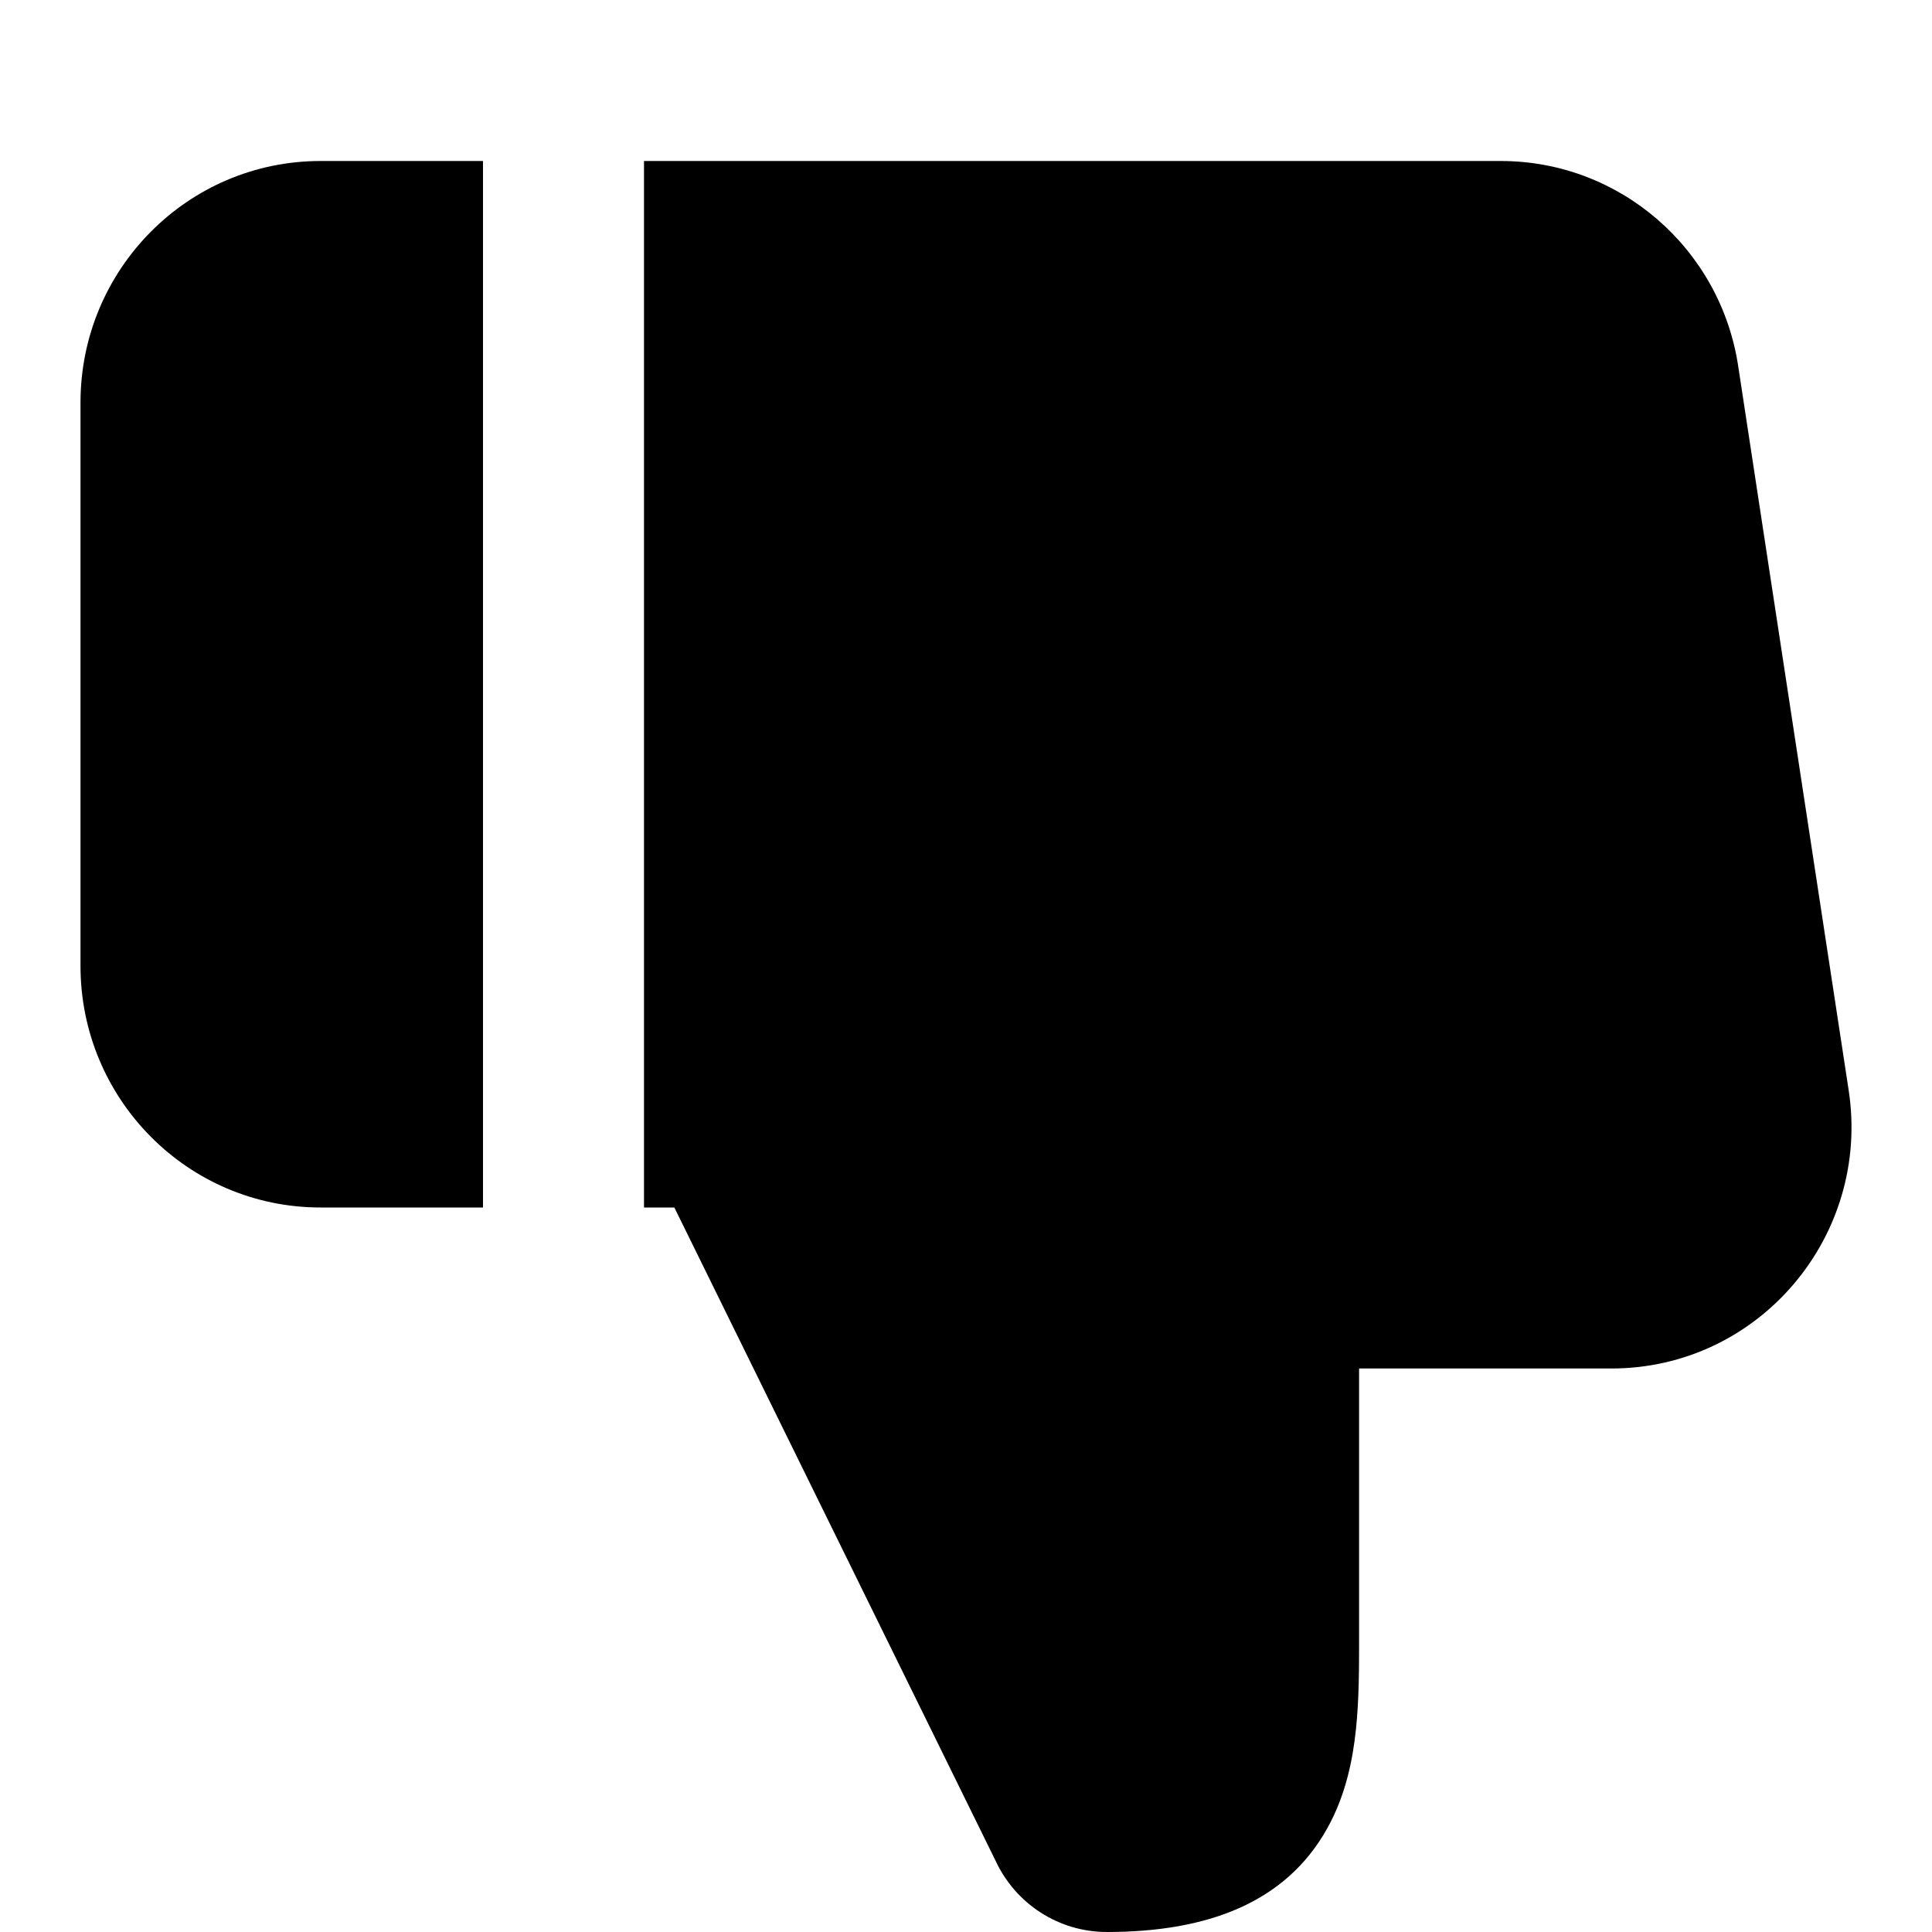
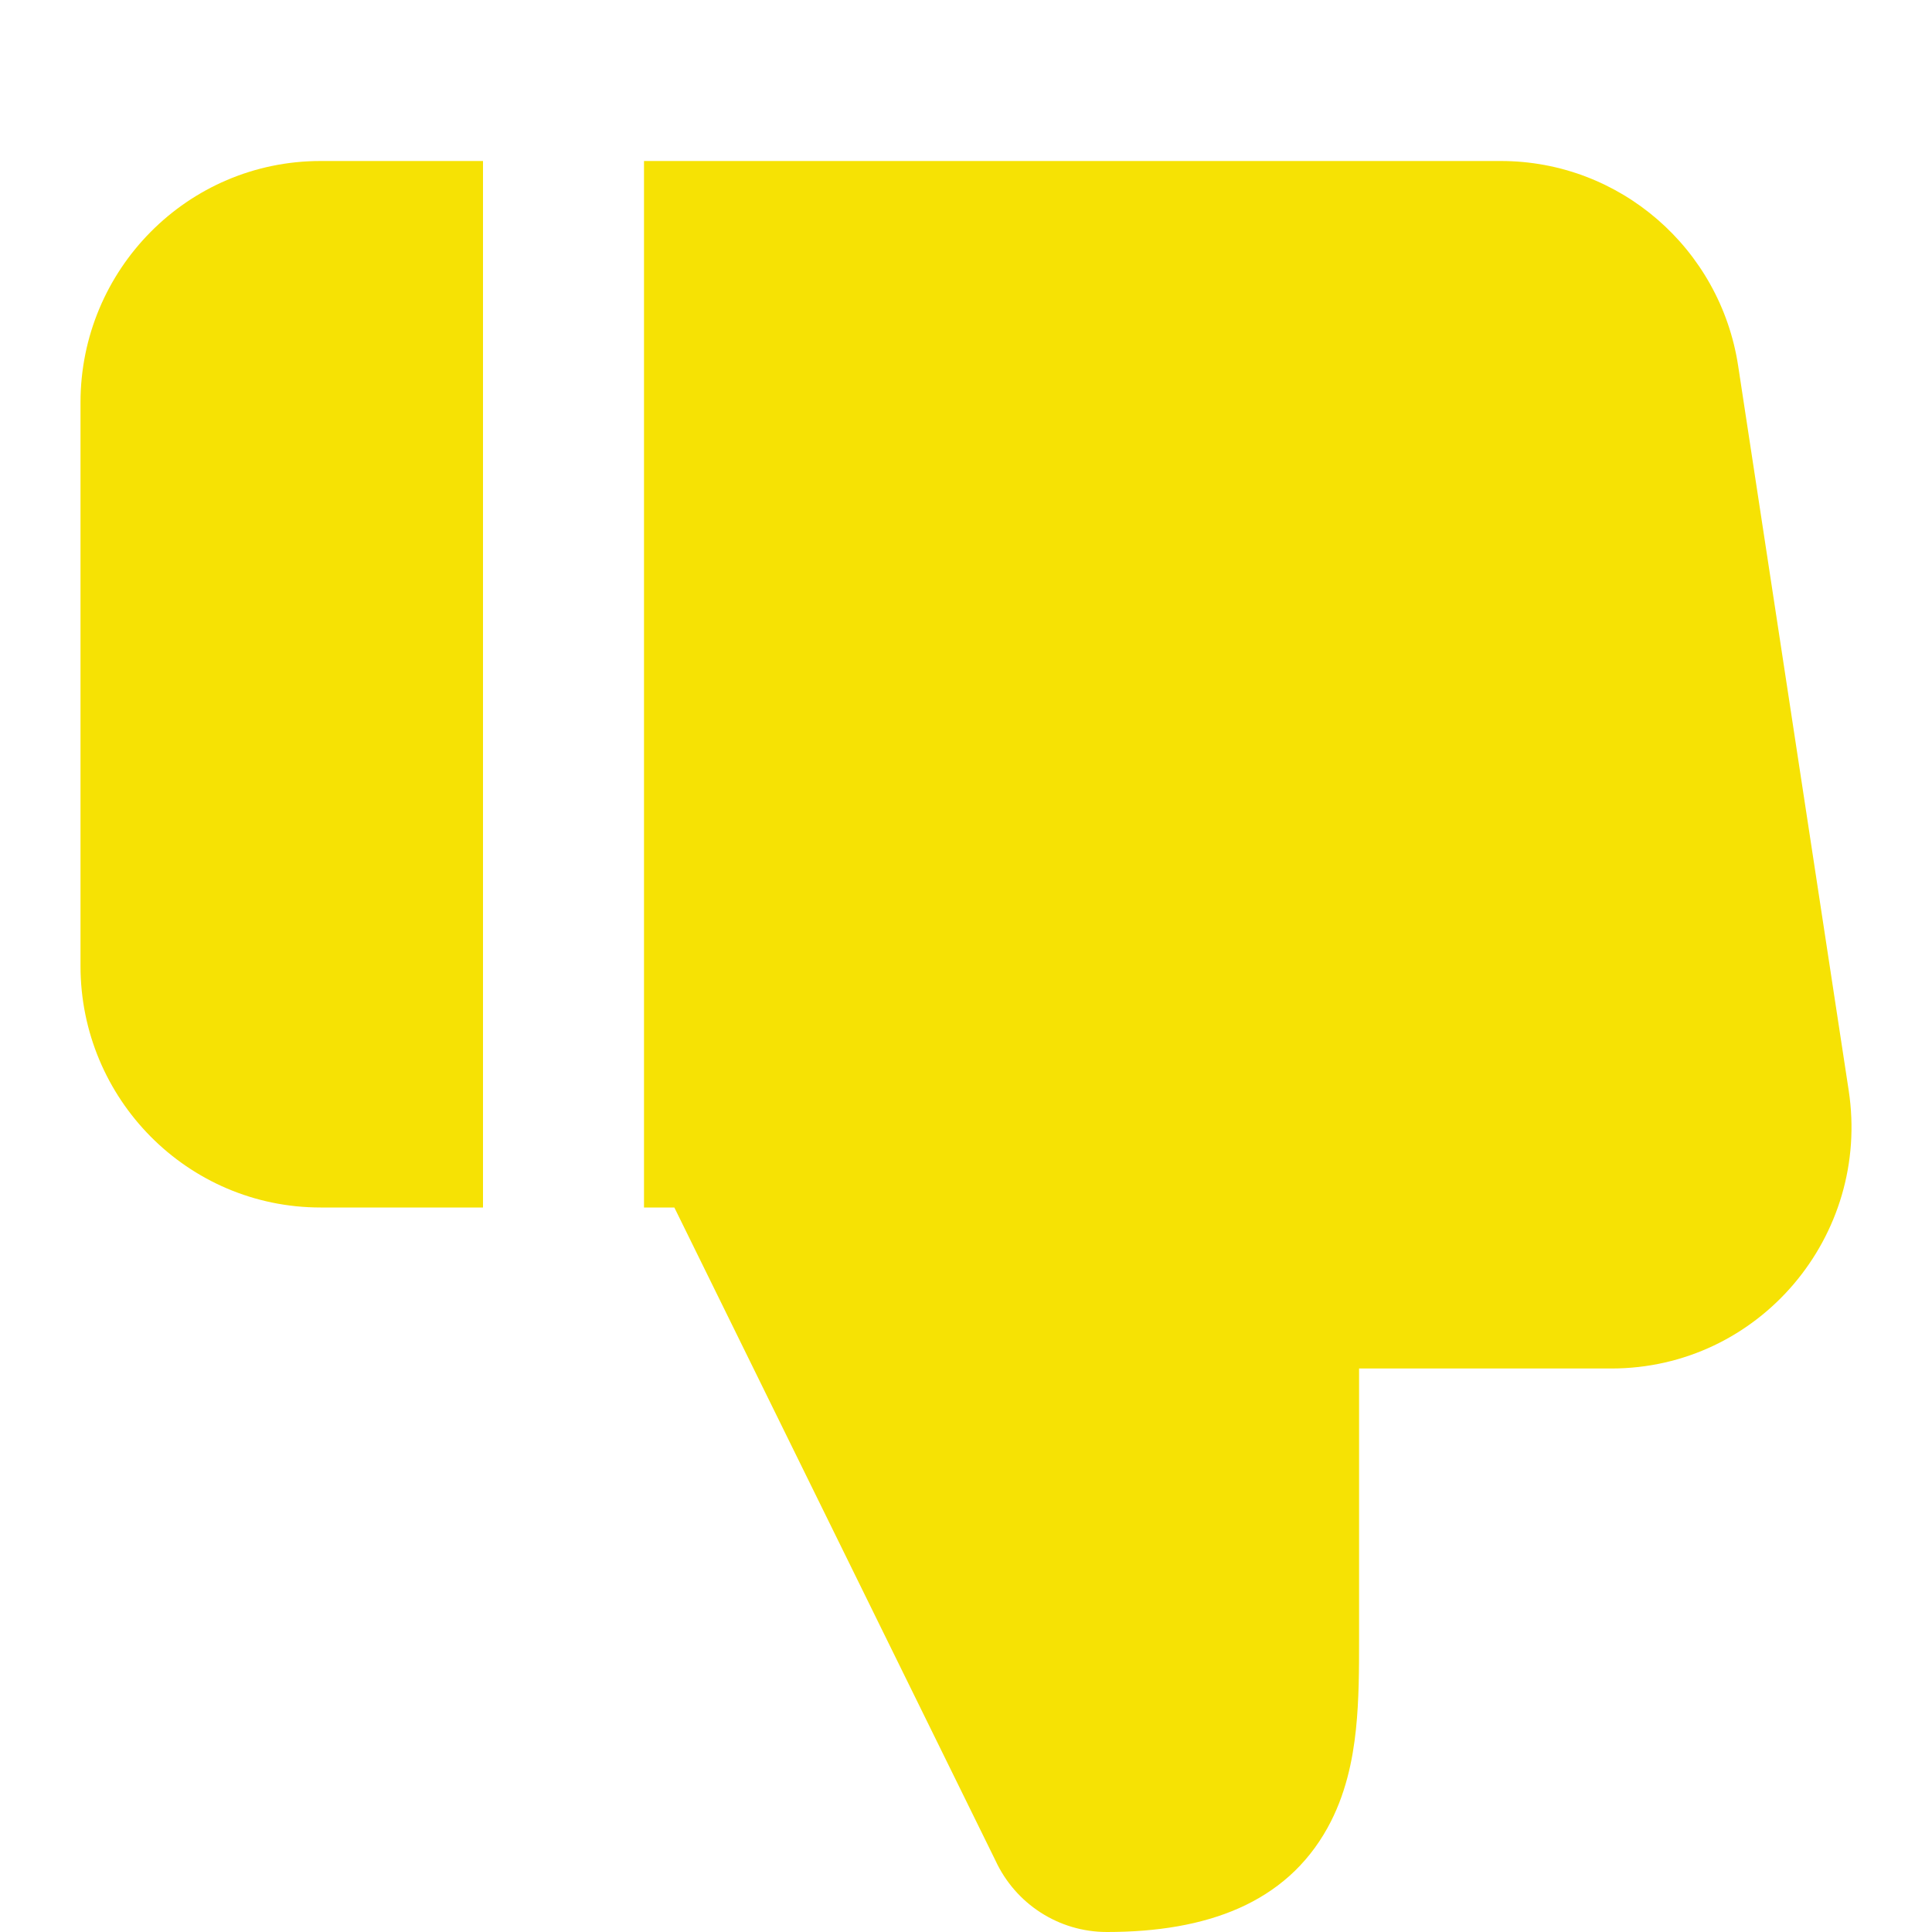
<svg xmlns="http://www.w3.org/2000/svg" width="800px" height="800px" viewBox="0 0 24 24" fill="none">
-   <path d="M12.366 23.112C12.613 23.647 13.148 24 13.75 24C14.992 24 15.972 23.641 16.49 22.708C16.716 22.301 16.804 21.865 16.844 21.483C16.883 21.113 16.883 20.719 16.883 20.372L16.883 17H20.016C21.854 17 23.241 15.352 22.965 13.545L21.592 4.545C21.37 3.087 20.122 2 18.643 2H8L8 15H8.377L12.366 23.112Z" fill="#000000" />
-   <path d="M6 15H3.983C2.328 15 1 13.649 1 12V5C1 3.351 2.328 2 3.983 2H6L6 15Z" fill="#000000" />
+   <g id="SVGRepo_bgCarrier" stroke-width="0" />
+   <g id="SVGRepo_tracerCarrier" stroke-linecap="round" stroke-linejoin="round" />
+   <g id="SVGRepo_iconCarrier">
+     <path d="M12.366 23.112C12.613 23.647 13.148 24 13.75 24C14.992 24 15.972 23.641 16.49 22.708C16.716 22.301 16.804 21.865 16.844 21.483C16.883 21.113 16.883 20.719 16.883 20.372L16.883 17H20.016C21.854 17 23.241 15.352 22.965 13.545L21.592 4.545C21.37 3.087 20.122 2 18.643 2H8L8 15H8.377L12.366 23.112Z" fill="#f6e204" />
+     <path d="M6 15H3.983C2.328 15 1 13.649 1 12V5C1 3.351 2.328 2 3.983 2H6L6 15Z" fill="#f6e204" />
+   </g>
</svg>
